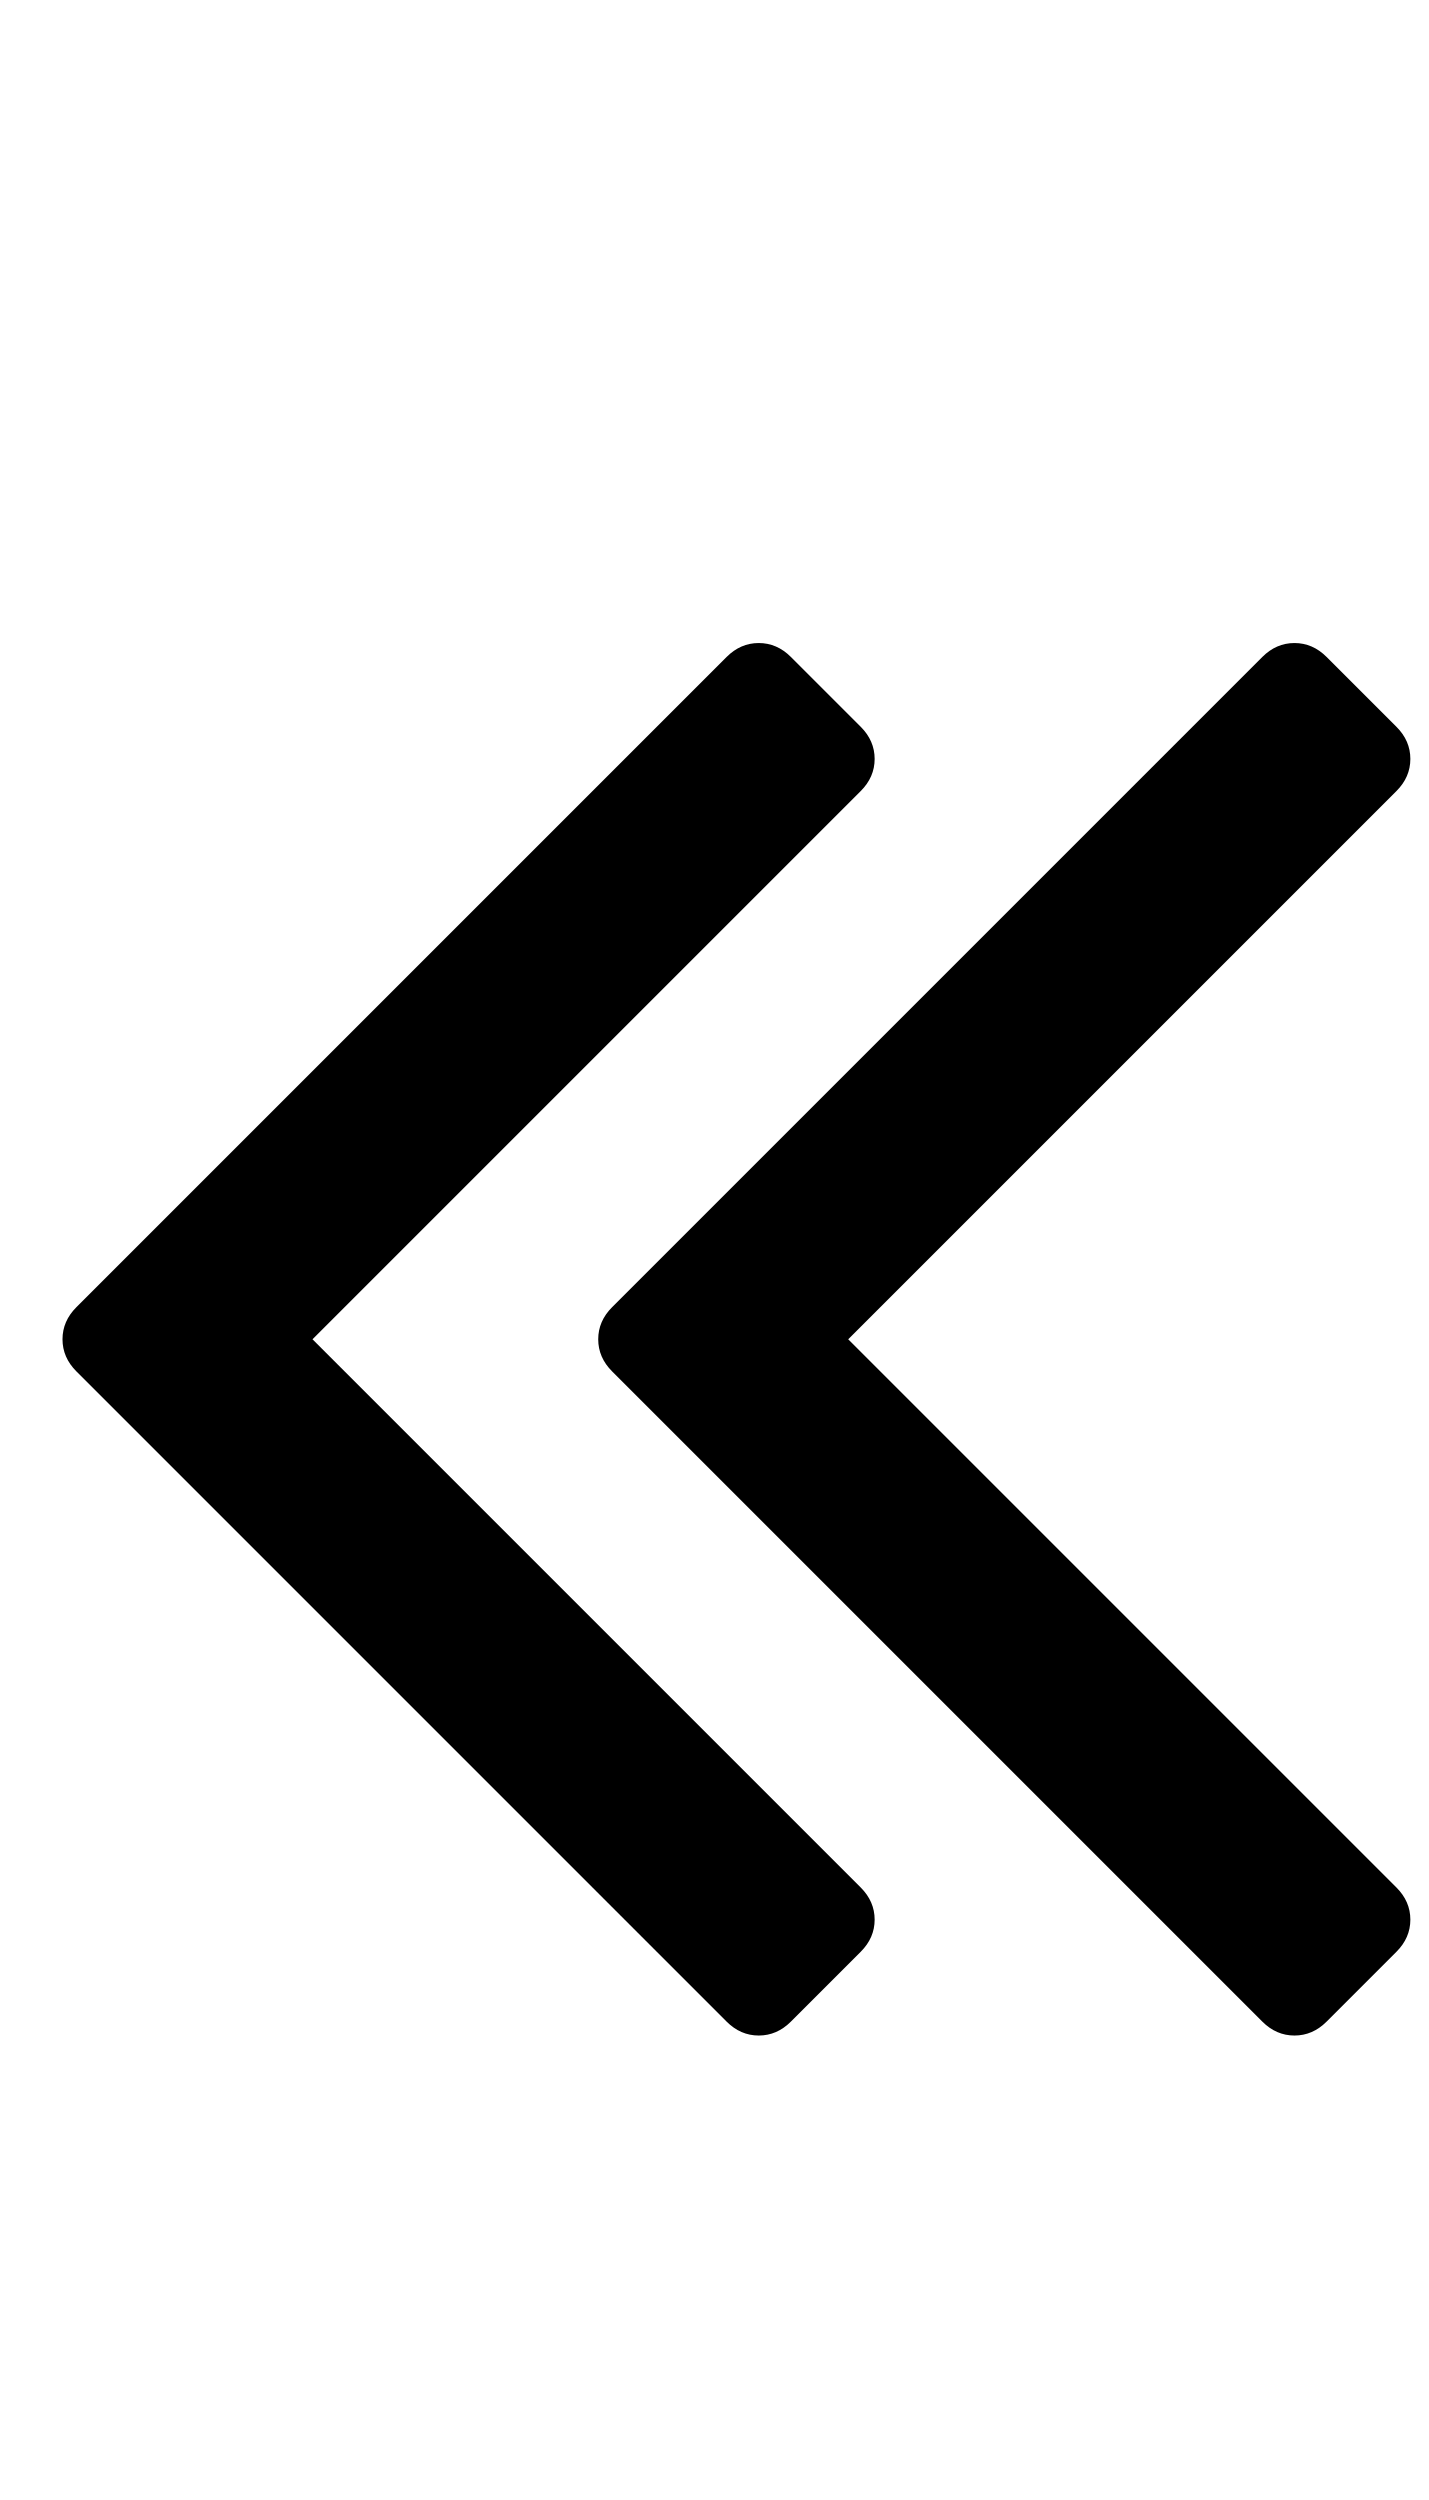
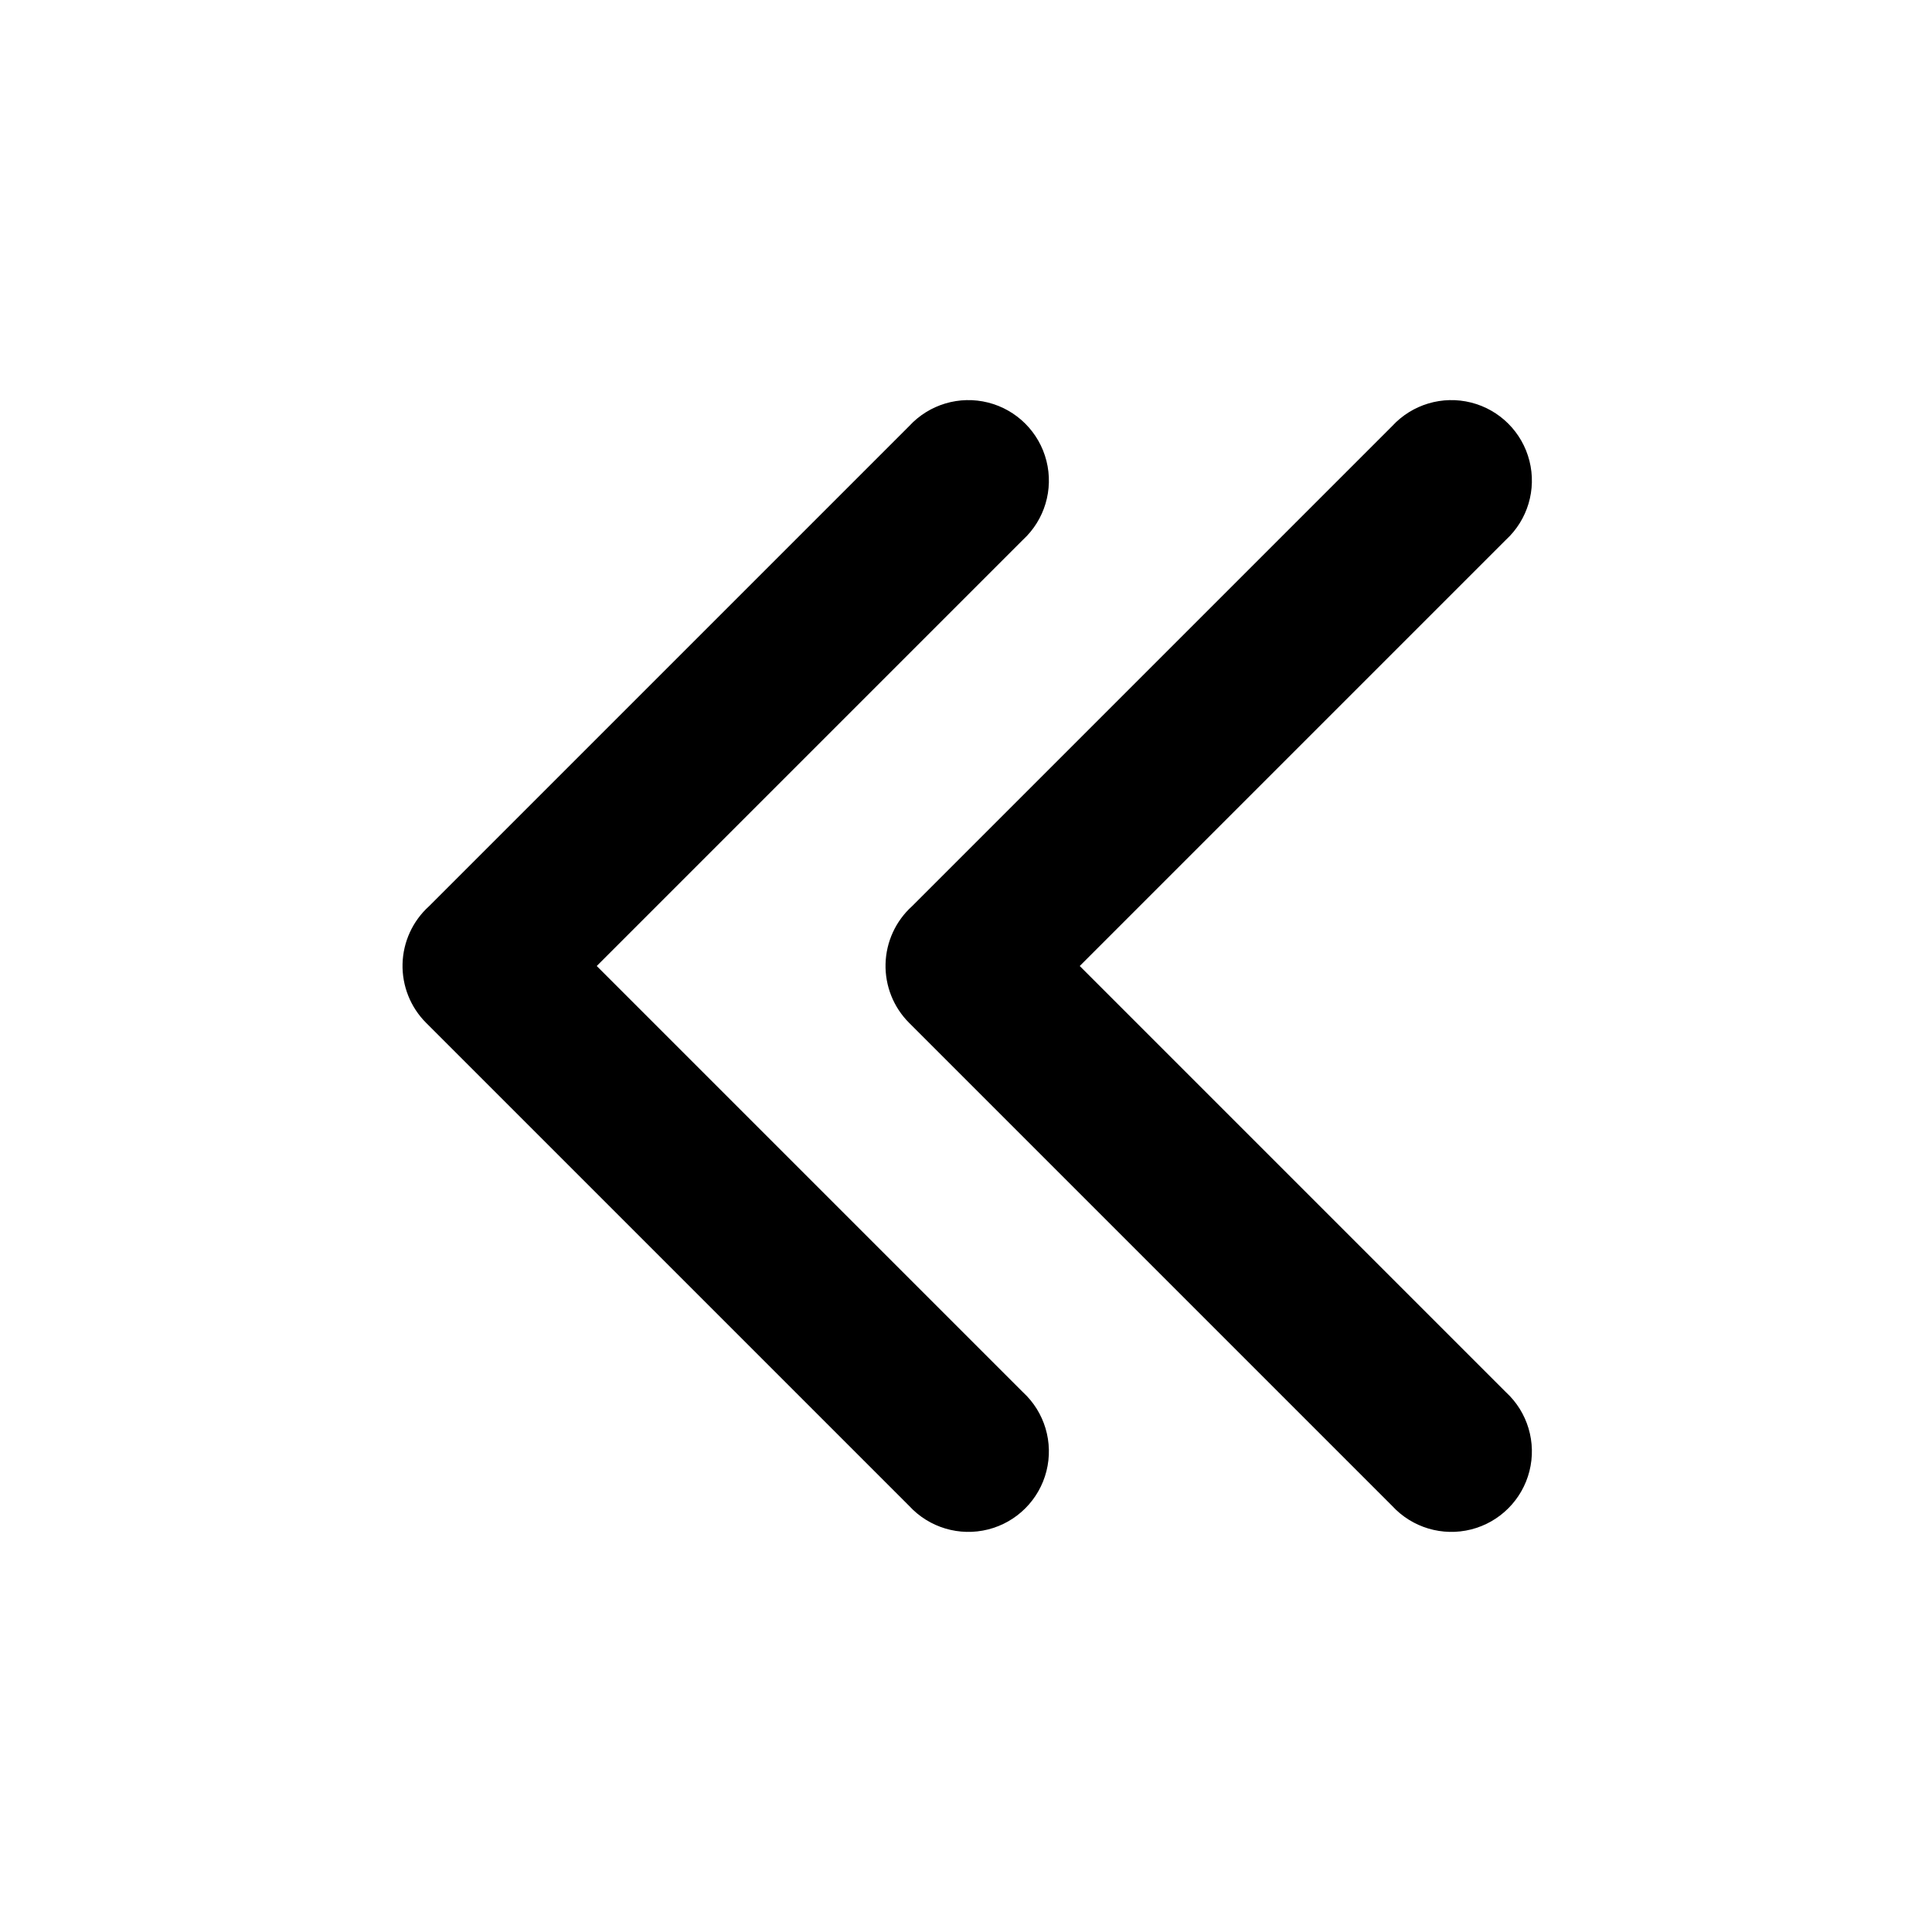
- <svg xmlns="http://www.w3.org/2000/svg" width="8" height="14">
-   <path d="M4.898 10.75q0 .102-.078.18l-.391.391q-.078.078-.18.078t-.18-.078L.428 7.68Q.35 7.602.35 7.5t.078-.18l3.641-3.641q.078-.078.18-.078t.18.078l.391.391q.078.078.078.18t-.078.18L1.75 7.5l3.07 3.07q.078.078.078.18zm3 0q0 .102-.078.18l-.391.391q-.078.078-.18.078t-.18-.078L3.428 7.68q-.078-.078-.078-.18t.078-.18l3.641-3.641q.078-.078.18-.078t.18.078l.391.391q.078.078.078.18t-.078.18L4.75 7.5l3.07 3.07q.078.078.078.18z" />
+ <svg xmlns="http://www.w3.org/2000/svg" width="16" height="16" viewBox="0 0 24 24">
+   <path d="M7.413 12l5.294 5.294a1 1 0 1 1-1.413 1.413l-6.001-6.001a1 1 0 0 1 .037-1.449l5.964-5.964a1 1 0 1 1 1.413 1.413L7.413 12z" />
+   <path d="M13.413 12l5.294 5.294a1 1 0 1 1-1.413 1.413l-6.001-6.001a1 1 0 0 1 .037-1.449l5.964-5.964a1 1 0 1 1 1.413 1.413L13.413 12z" />
</svg>
